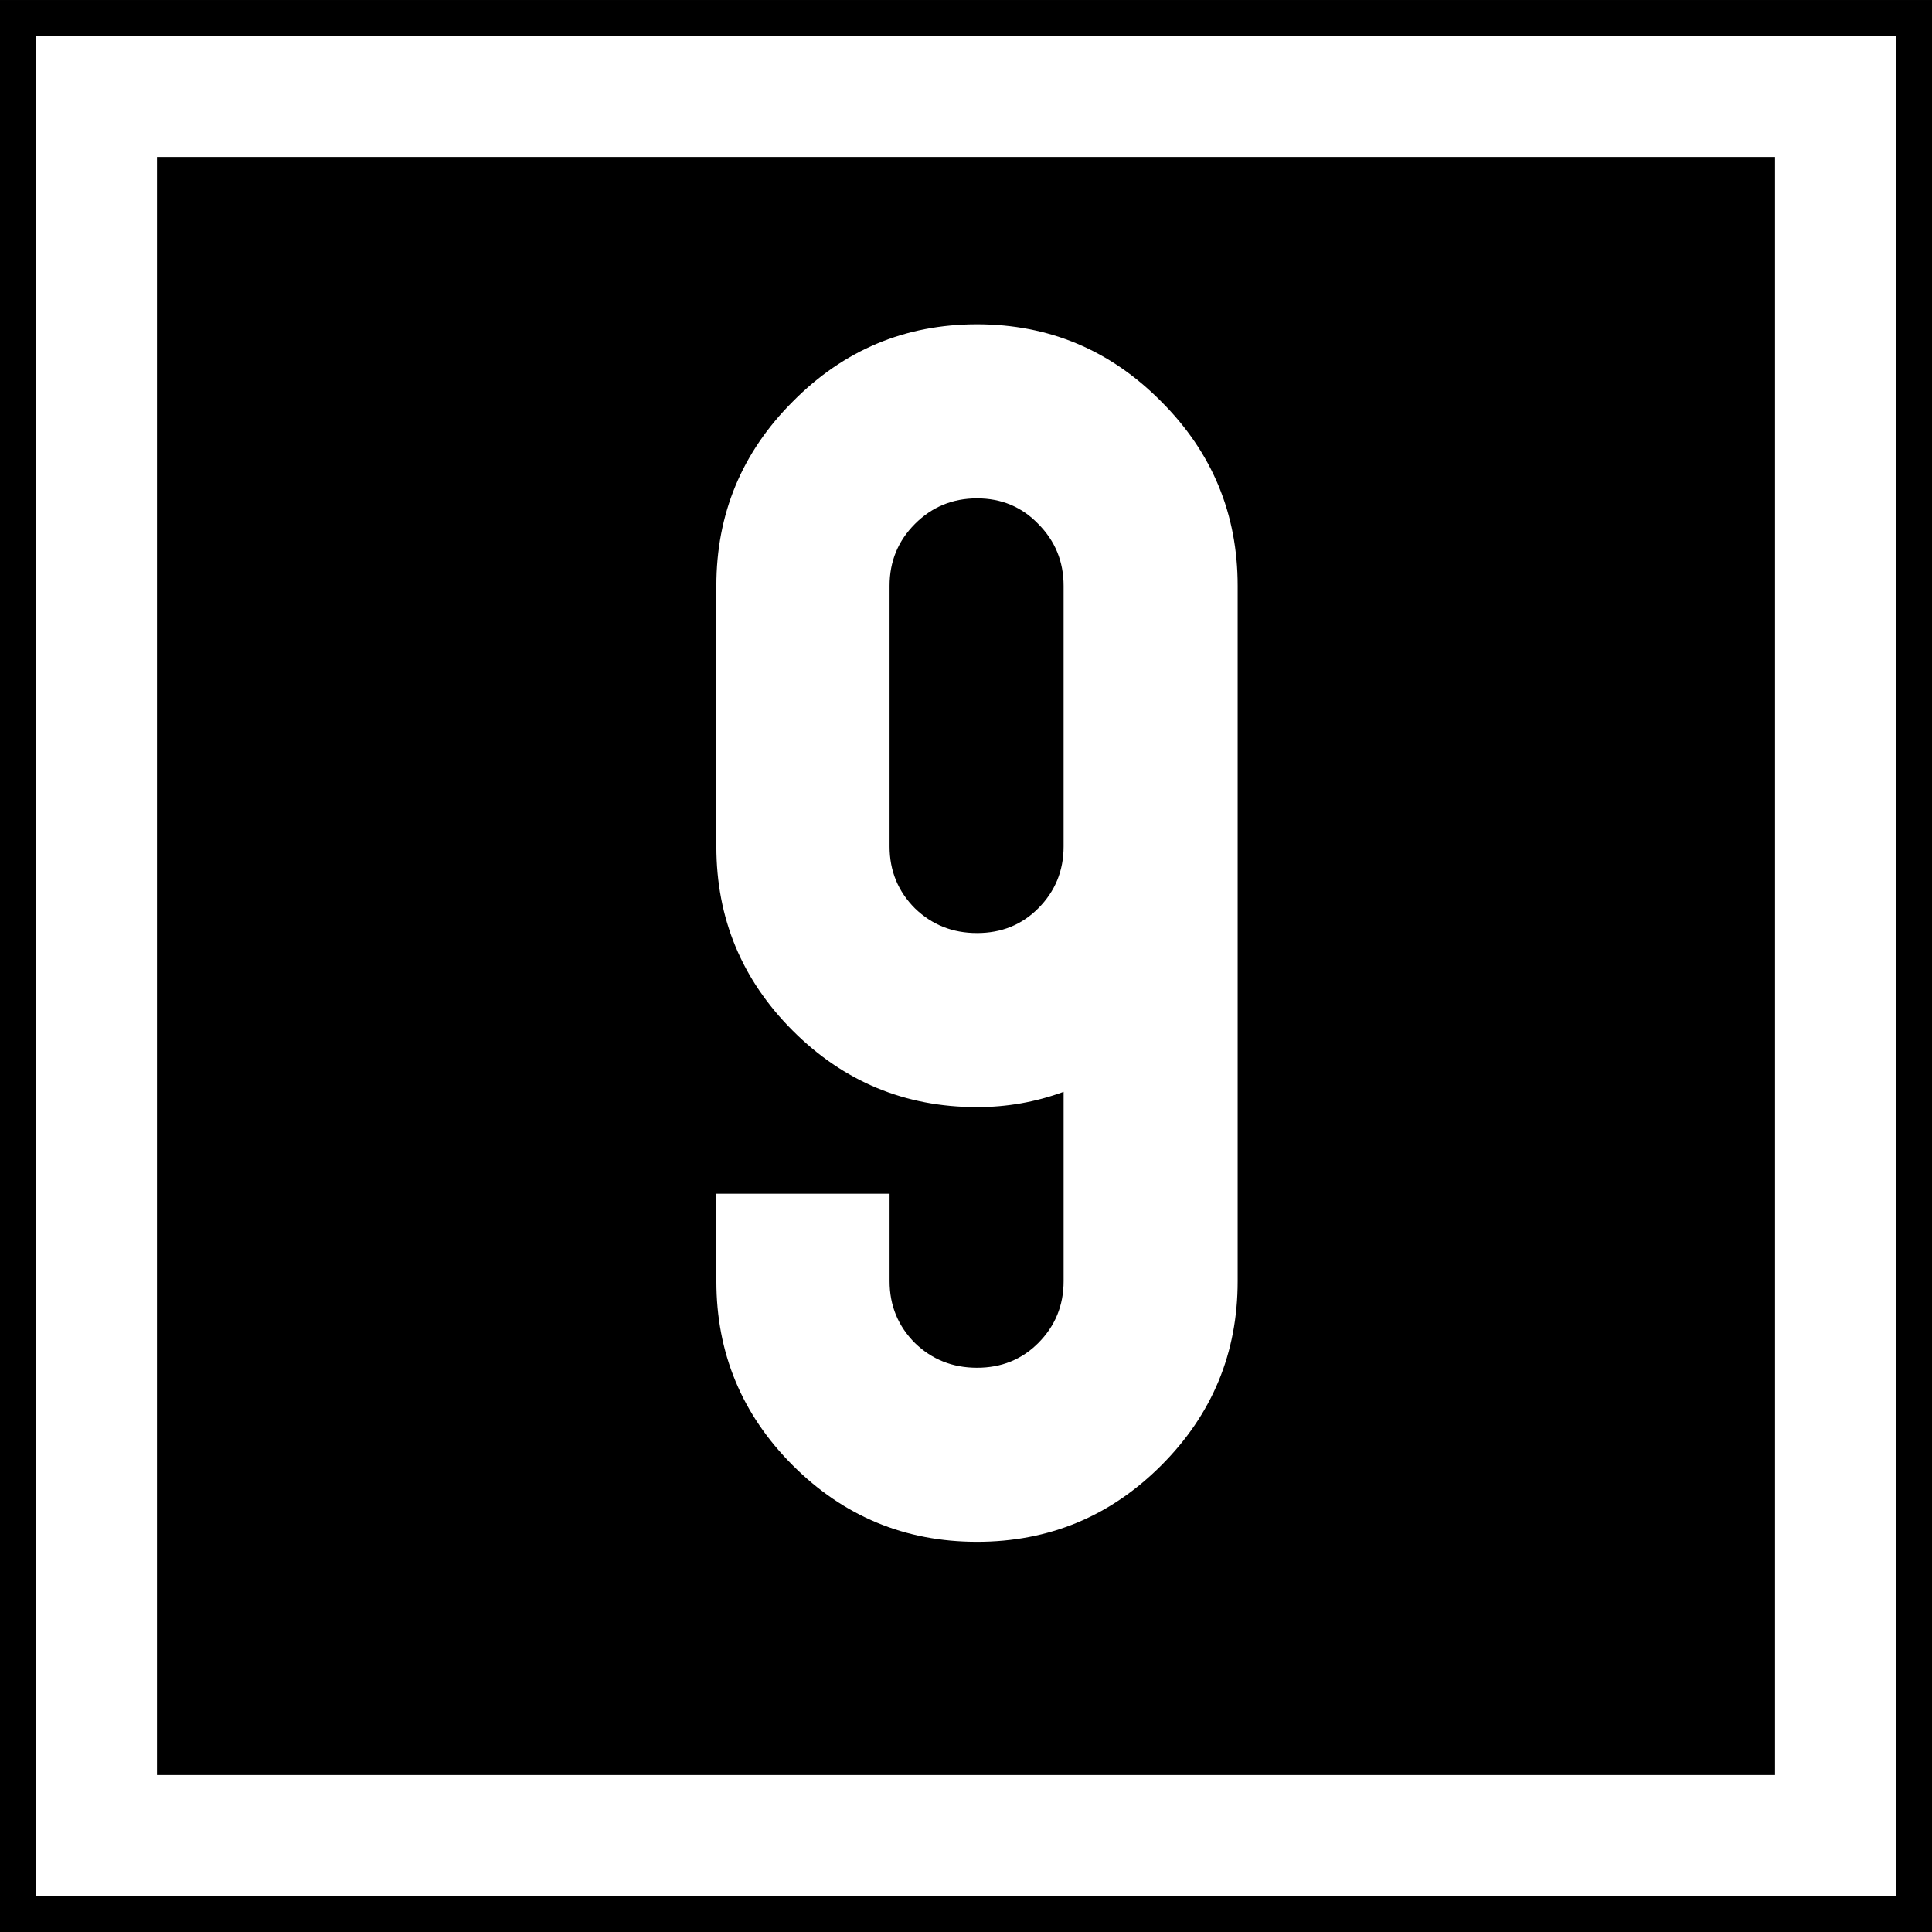
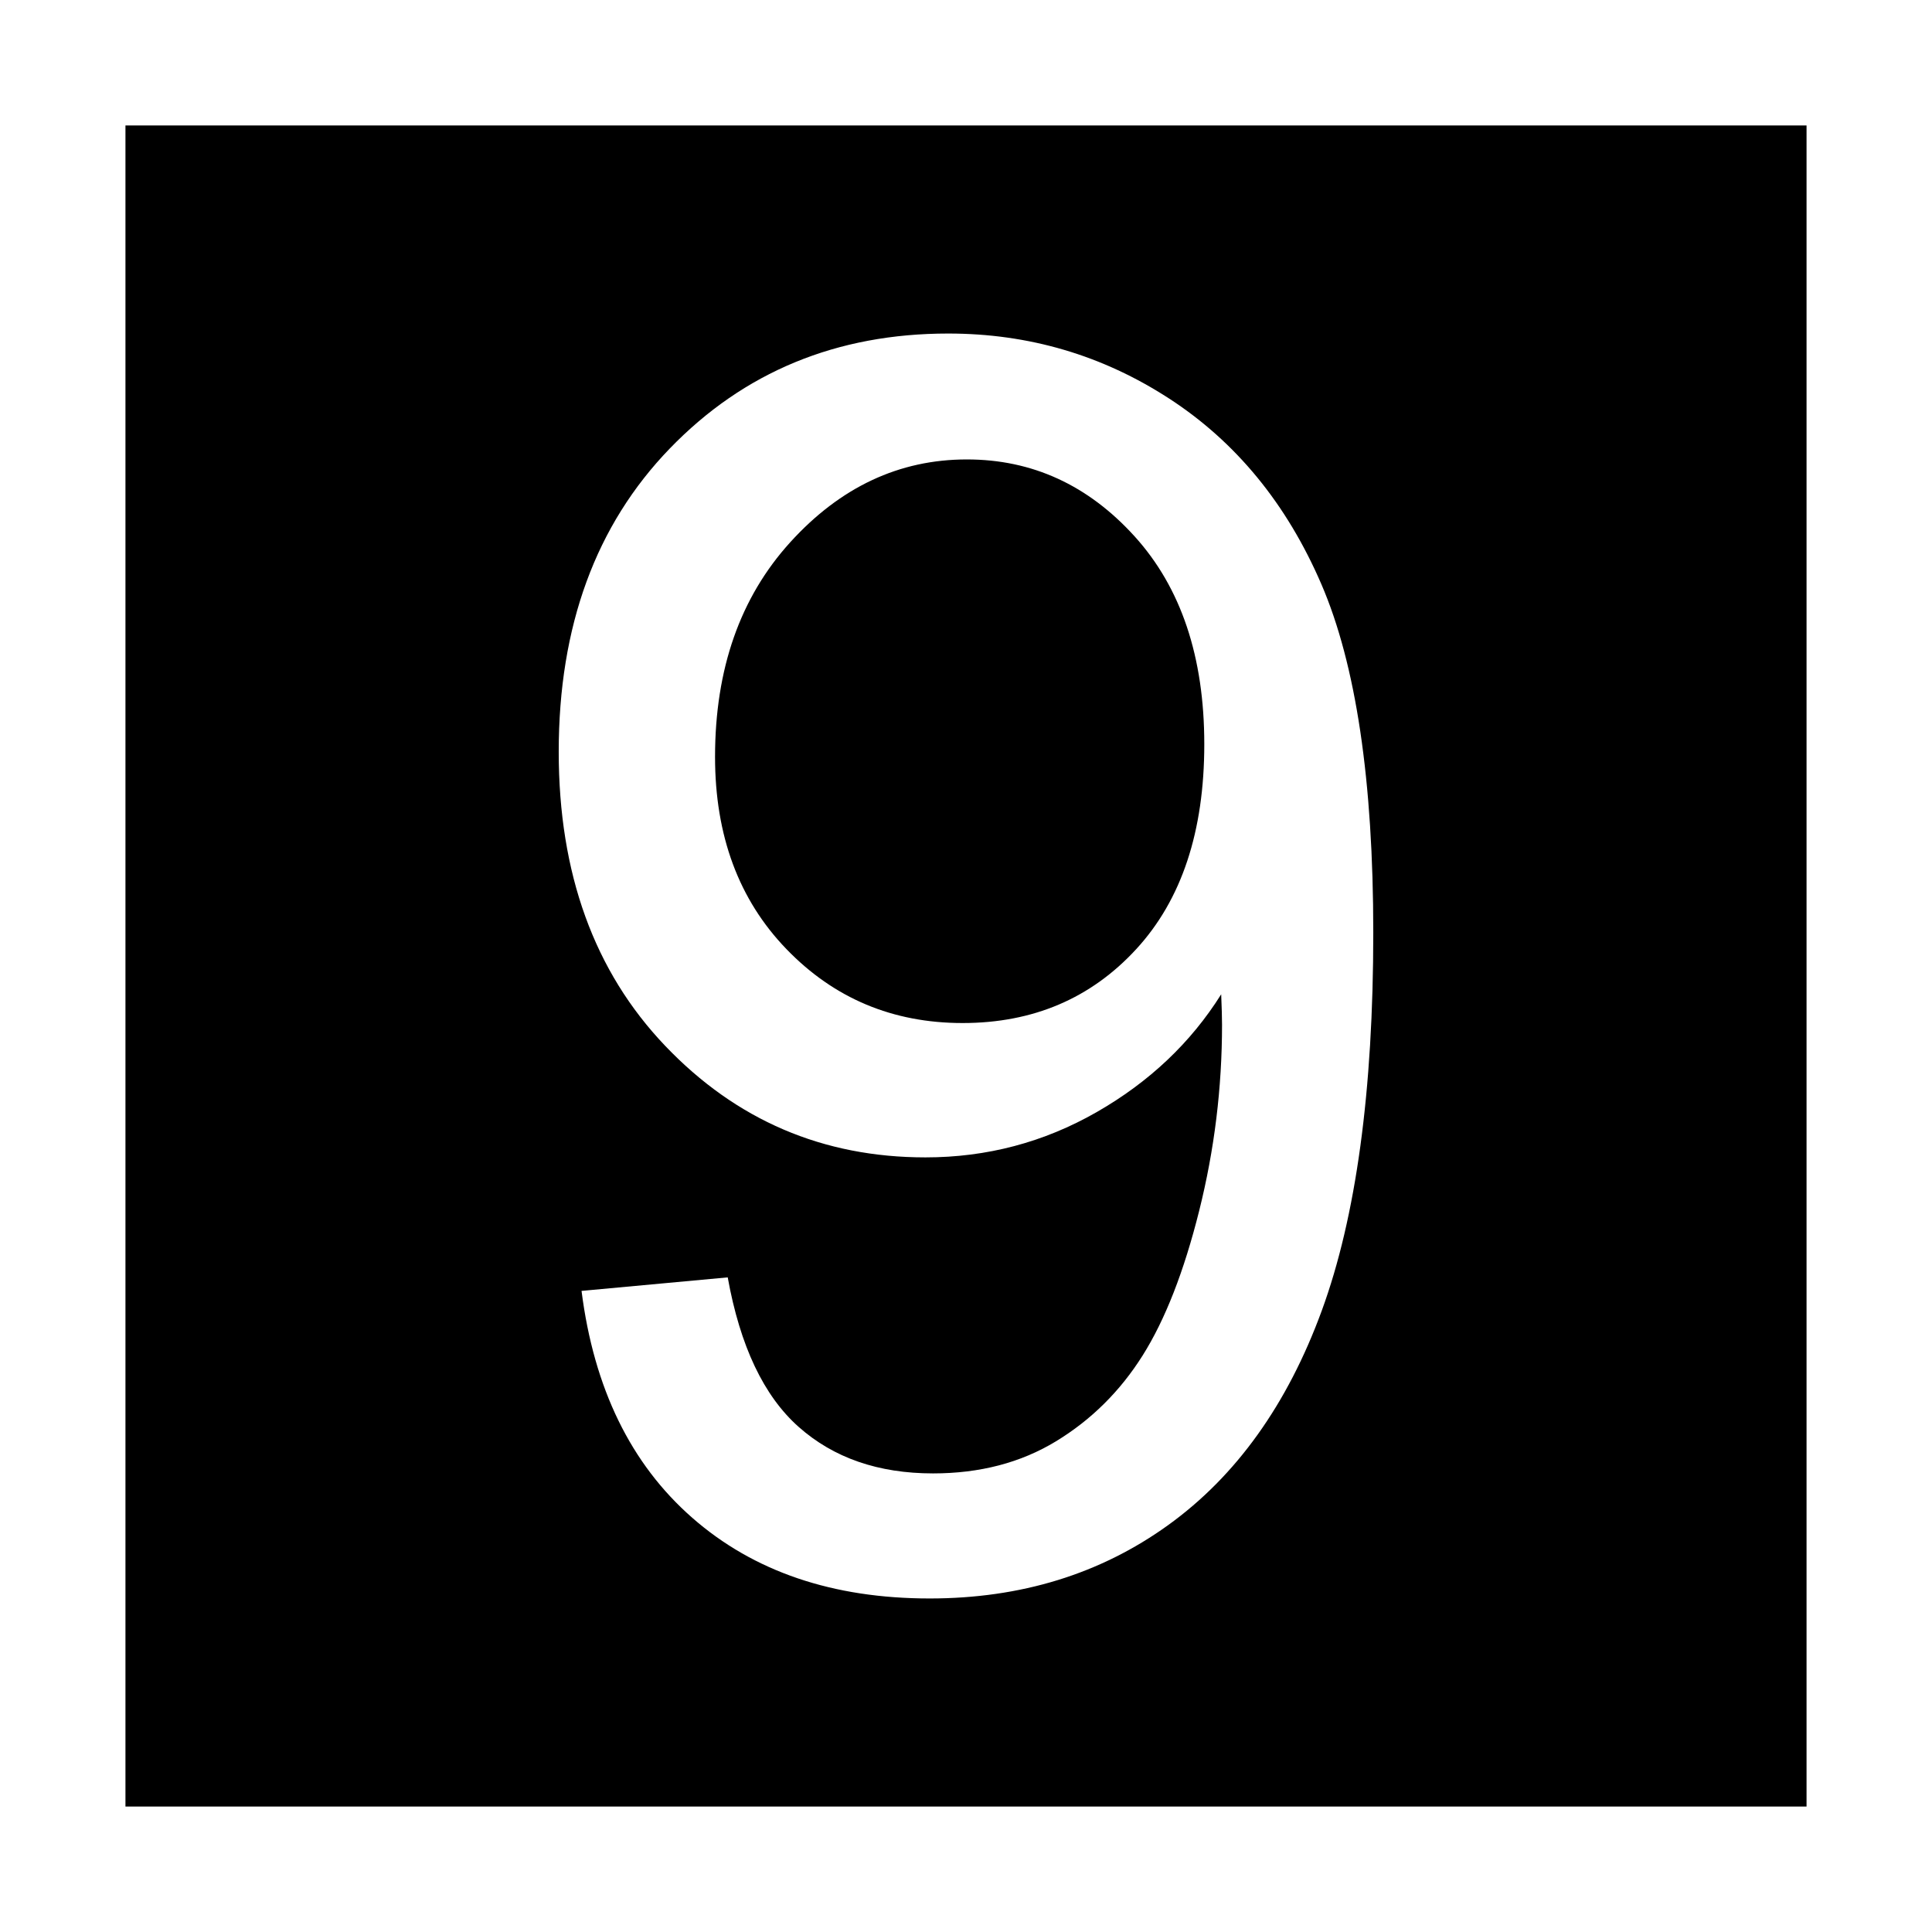
- <svg xmlns="http://www.w3.org/2000/svg" width="160" height="160" id="svg3894" version="1.1">
+ <svg xmlns="http://www.w3.org/2000/svg" width="154" height="154" id="svg3894" version="1.1">
  <defs id="defs3896" />
-   <g id="layer1" transform="translate(0,-892.3622)">
-     <rect style="fill:#000000;fill-opacity:1;stroke:none" id="rect4955" width="160" height="160" x="0" y="892.363" />
-     <path style="fill:none;stroke:#ffffff;stroke-width:10;stroke-linecap:butt;stroke-linejoin:miter;stroke-opacity:1;stroke-miterlimit:4;stroke-dasharray:none" d="M 8,8 8,152 152,152 152,8 8,8 z" id="path3925" transform="translate(0,892.3622)" />
-     <g style="font-size:144px;font-style:normal;font-variant:normal;font-weight:normal;font-stretch:normal;text-align:start;line-height:125%;writing-mode:lr-tb;text-anchor:start;fill:#ffffff;fill-opacity:1;stroke:none;font-family:Swis721 BT;-inkscape-font-specification:Swis721 BT" id="text4437">
-       <path d="m 96.171,1013.72 c -4.219,4.219 -9.305,6.328 -15.258,6.328 -5.953,0 -11.039,-2.109 -15.258,-6.328 -4.219,-4.219 -6.328,-9.305 -6.328,-15.258 l 0,-7.242 14.344,0 0,7.242 c -2e-5,2.016 0.703,3.727 2.109,5.133 1.406,1.359 3.117,2.039 5.133,2.039 2.016,0 3.703,-0.68 5.062,-2.039 1.406,-1.406 2.109,-3.117 2.109,-5.133 l 0,-15.68 c -2.297,0.844 -4.688,1.266 -7.172,1.266 -5.953,4e-5 -11.039,-2.109 -15.258,-6.328 -4.219,-4.219 -6.328,-9.305 -6.328,-15.258 l 0,-21.586 c -5e-6,-5.953 2.109,-11.039 6.328,-15.258 4.219,-4.266 9.305,-6.398 15.258,-6.398 5.953,10e-5 11.039,2.133 15.258,6.398 4.219,4.219 6.328,9.305 6.328,15.258 l 0,21.586 0,36 c -5e-5,5.953 -2.109,11.039 -6.328,15.258 m -20.391,-46.125 c 1.406,1.359 3.117,2.039 5.133,2.039 2.016,5e-5 3.703,-0.68 5.062,-2.039 1.406,-1.406 2.109,-3.117 2.109,-5.133 l 0,-21.586 c -3.4e-5,-2.016 -0.703,-3.726 -2.109,-5.133 -1.359,-1.406 -3.047,-2.109 -5.062,-2.109 -2.016,9e-5 -3.727,0.703 -5.133,2.109 -1.406,1.406 -2.109,3.117 -2.109,5.133 l 0,21.586 c -2e-5,2.016 0.703,3.727 2.109,5.133" style="font-weight:bold;font-family:OSP-DIN;-inkscape-font-specification:OSP-DIN Bold;fill:#ffffff;fill-opacity:1" id="path3047" />
-     </g>
+   <path id="path3925" d="M 5,5 5,149 149,149 149,5 5,5 Z" style="fill:#000000;fill-opacity:1;stroke:#ffffff;stroke-width:10;stroke-linecap:butt;stroke-linejoin:miter;stroke-miterlimit:4;stroke-dasharray:none;stroke-opacity:1" />
+   <g transform="matrix(0.250622,0,0,0.250622,-18.5618,-21.71563)" id="g15">
+     <path style="fill:#ffffff" id="path17" d="m 259.021,497.215 46.493,-4.3 c 3.938,21.86 11.463,37.717 22.574,47.567 11.107,9.855 25.35,14.781 42.73,14.781 14.869,0 27.903,-3.401 39.103,-10.212 11.194,-6.807 20.378,-15.898 27.546,-27.277 7.164,-11.376 13.169,-26.74 18.006,-46.09 4.838,-19.35 7.256,-39.057 7.256,-59.124 0,-2.15 -0.092,-5.375 -0.269,-9.675 -9.675,15.41 -22.89,27.907 -39.64,37.489 -16.755,9.587 -34.895,14.379 -54.421,14.379 -32.611,0 -60.199,-11.825 -82.773,-35.475 -22.575,-23.65 -33.862,-54.824 -33.862,-93.523 0,-39.951 11.778,-72.112 35.34,-96.479 23.557,-24.363 53.077,-36.549 88.551,-36.549 25.619,0 49.046,6.899 70.277,20.693 21.23,13.798 37.355,33.459 48.374,58.99 11.019,25.53 16.527,62.483 16.527,110.857 0,50.348 -5.467,90.433 -16.394,120.263 -10.93,29.831 -27.189,52.54 -48.776,68.127 -21.593,15.587 -46.897,23.381 -75.921,23.381 -30.817,0 -55.991,-8.554 -75.517,-25.665 -19.528,-17.107 -31.265,-41.16 -35.204,-72.158 z M 457.086,323.337 c 0,-27.769 -7.391,-49.806 -22.171,-66.111 -14.781,-16.301 -32.564,-24.456 -53.346,-24.456 -21.5,0 -40.224,8.78 -56.168,26.337 -15.948,17.561 -23.918,40.312 -23.918,68.261 0,25.085 7.567,45.464 22.709,61.139 15.138,15.68 33.815,23.515 56.033,23.515 22.394,0 40.803,-7.835 55.227,-23.515 14.42,-15.675 21.634,-37.397 21.634,-65.17 z" />
  </g>
</svg>
